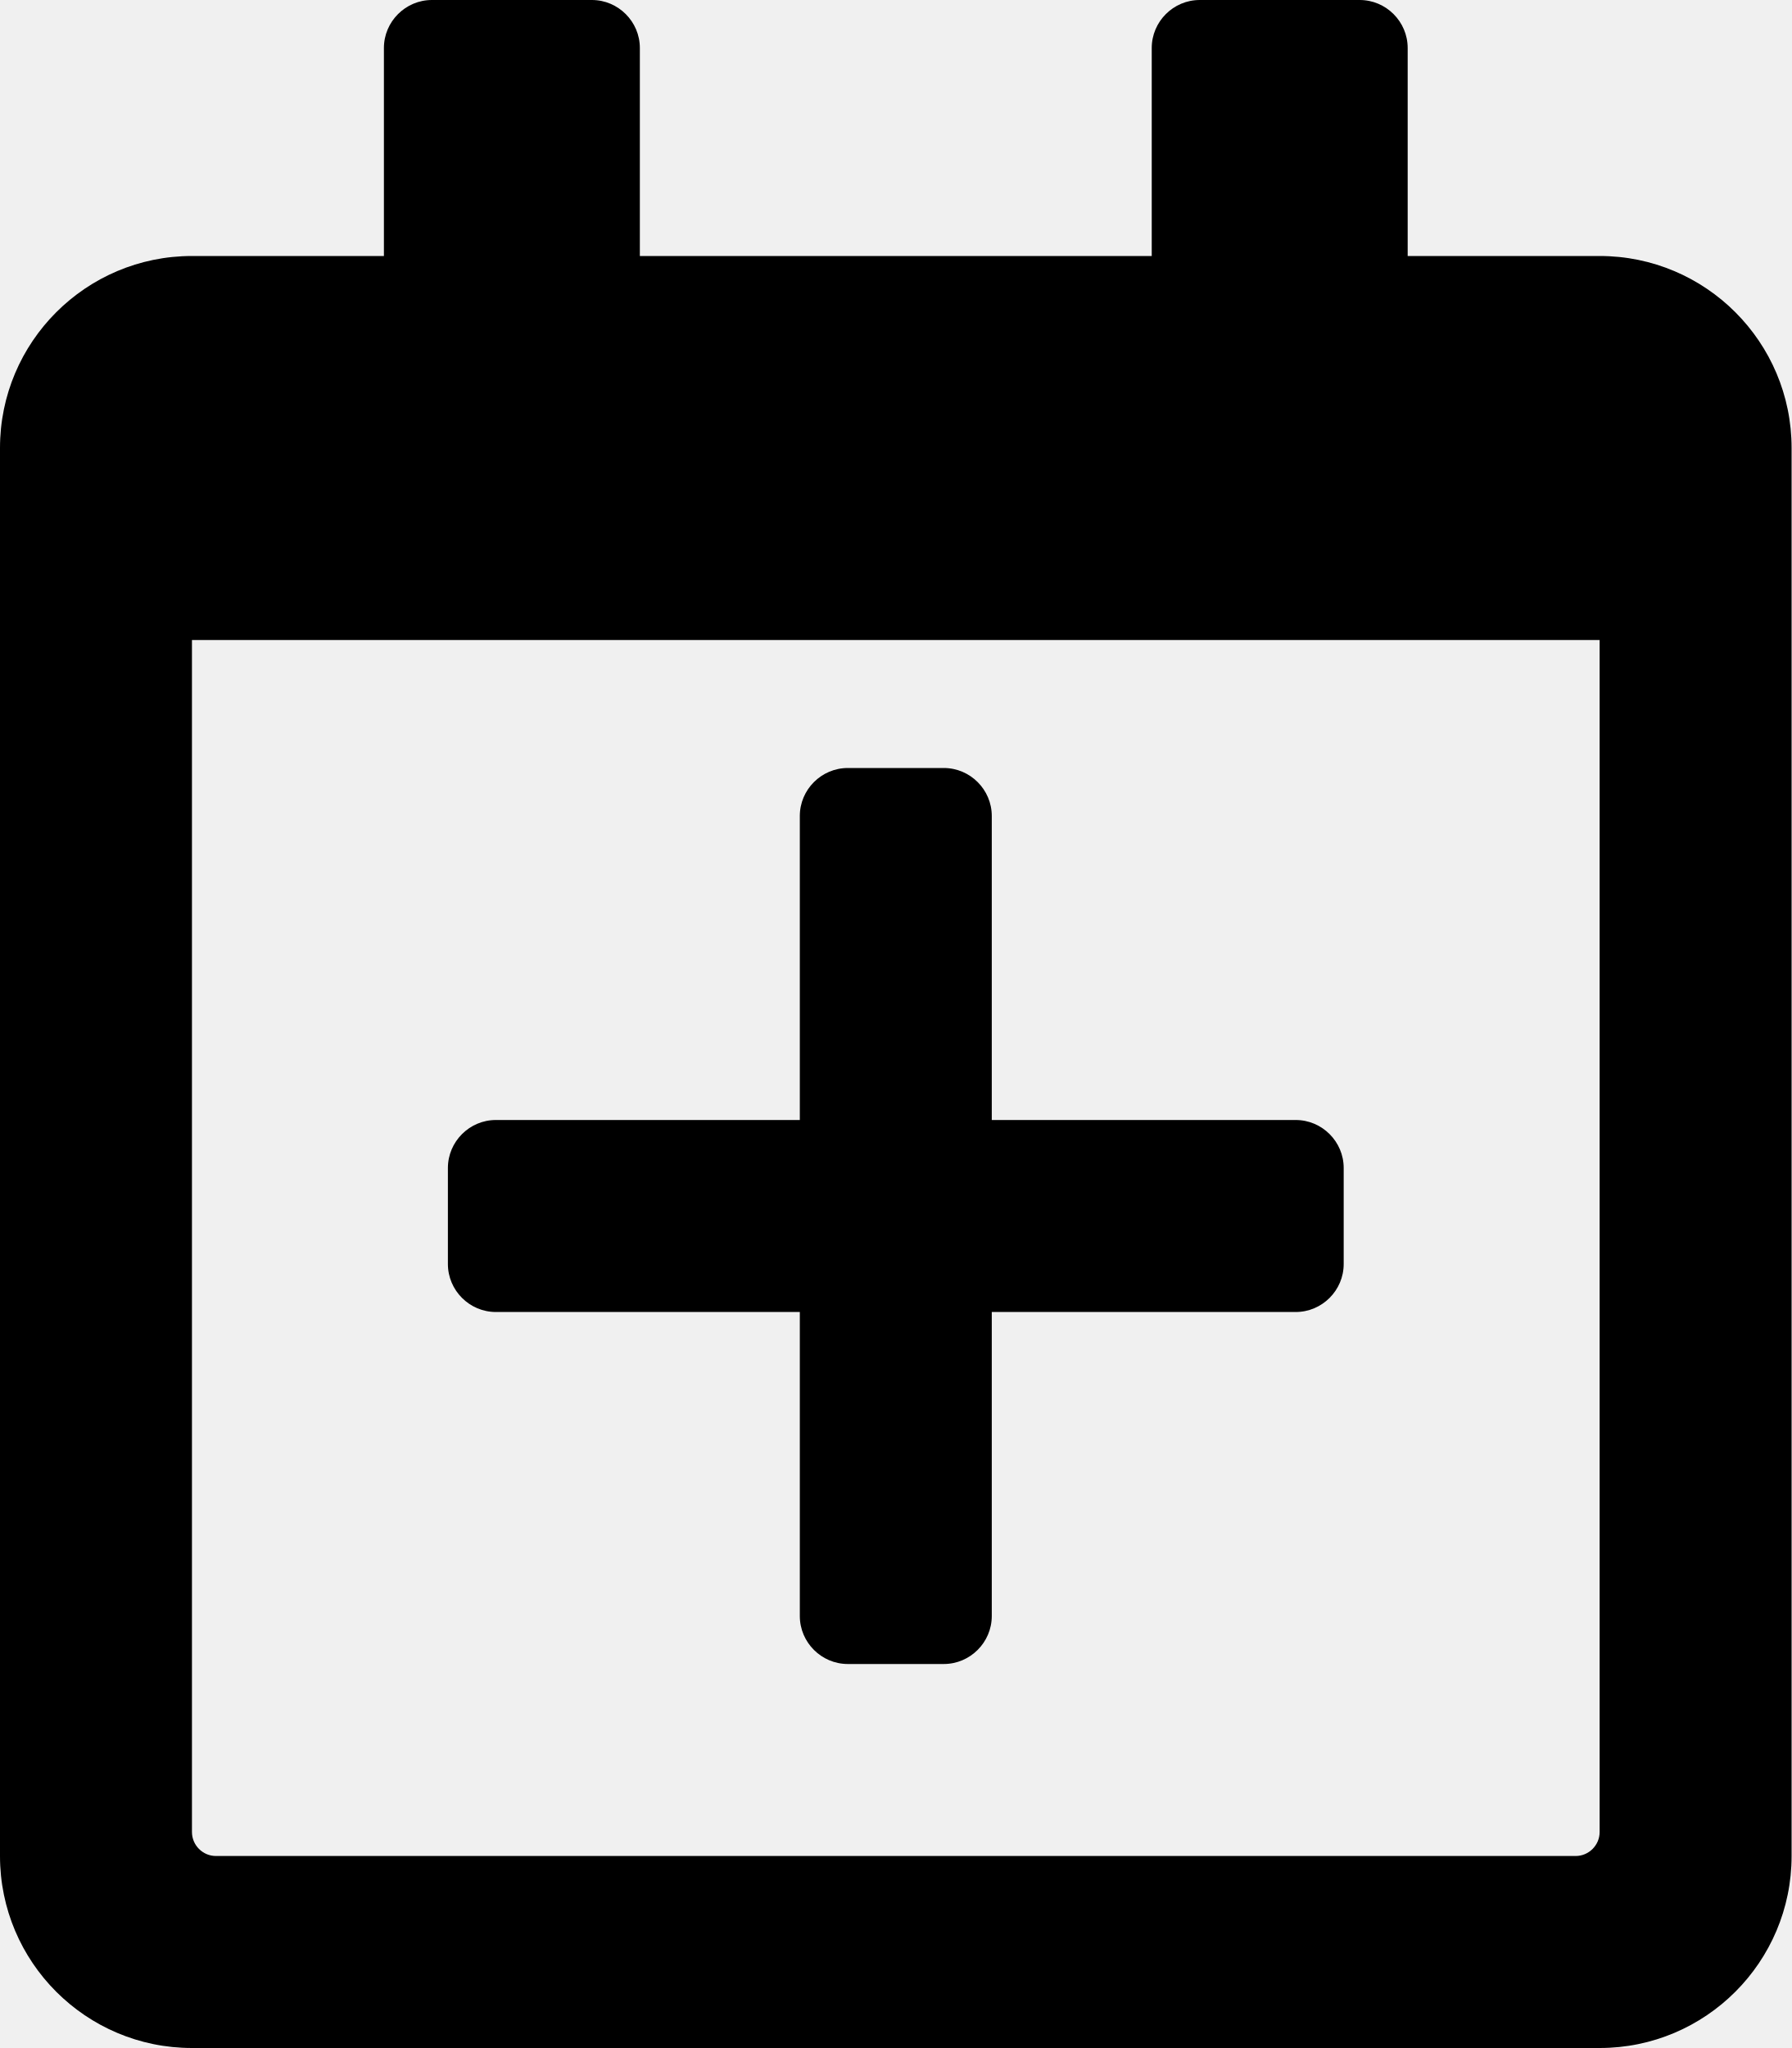
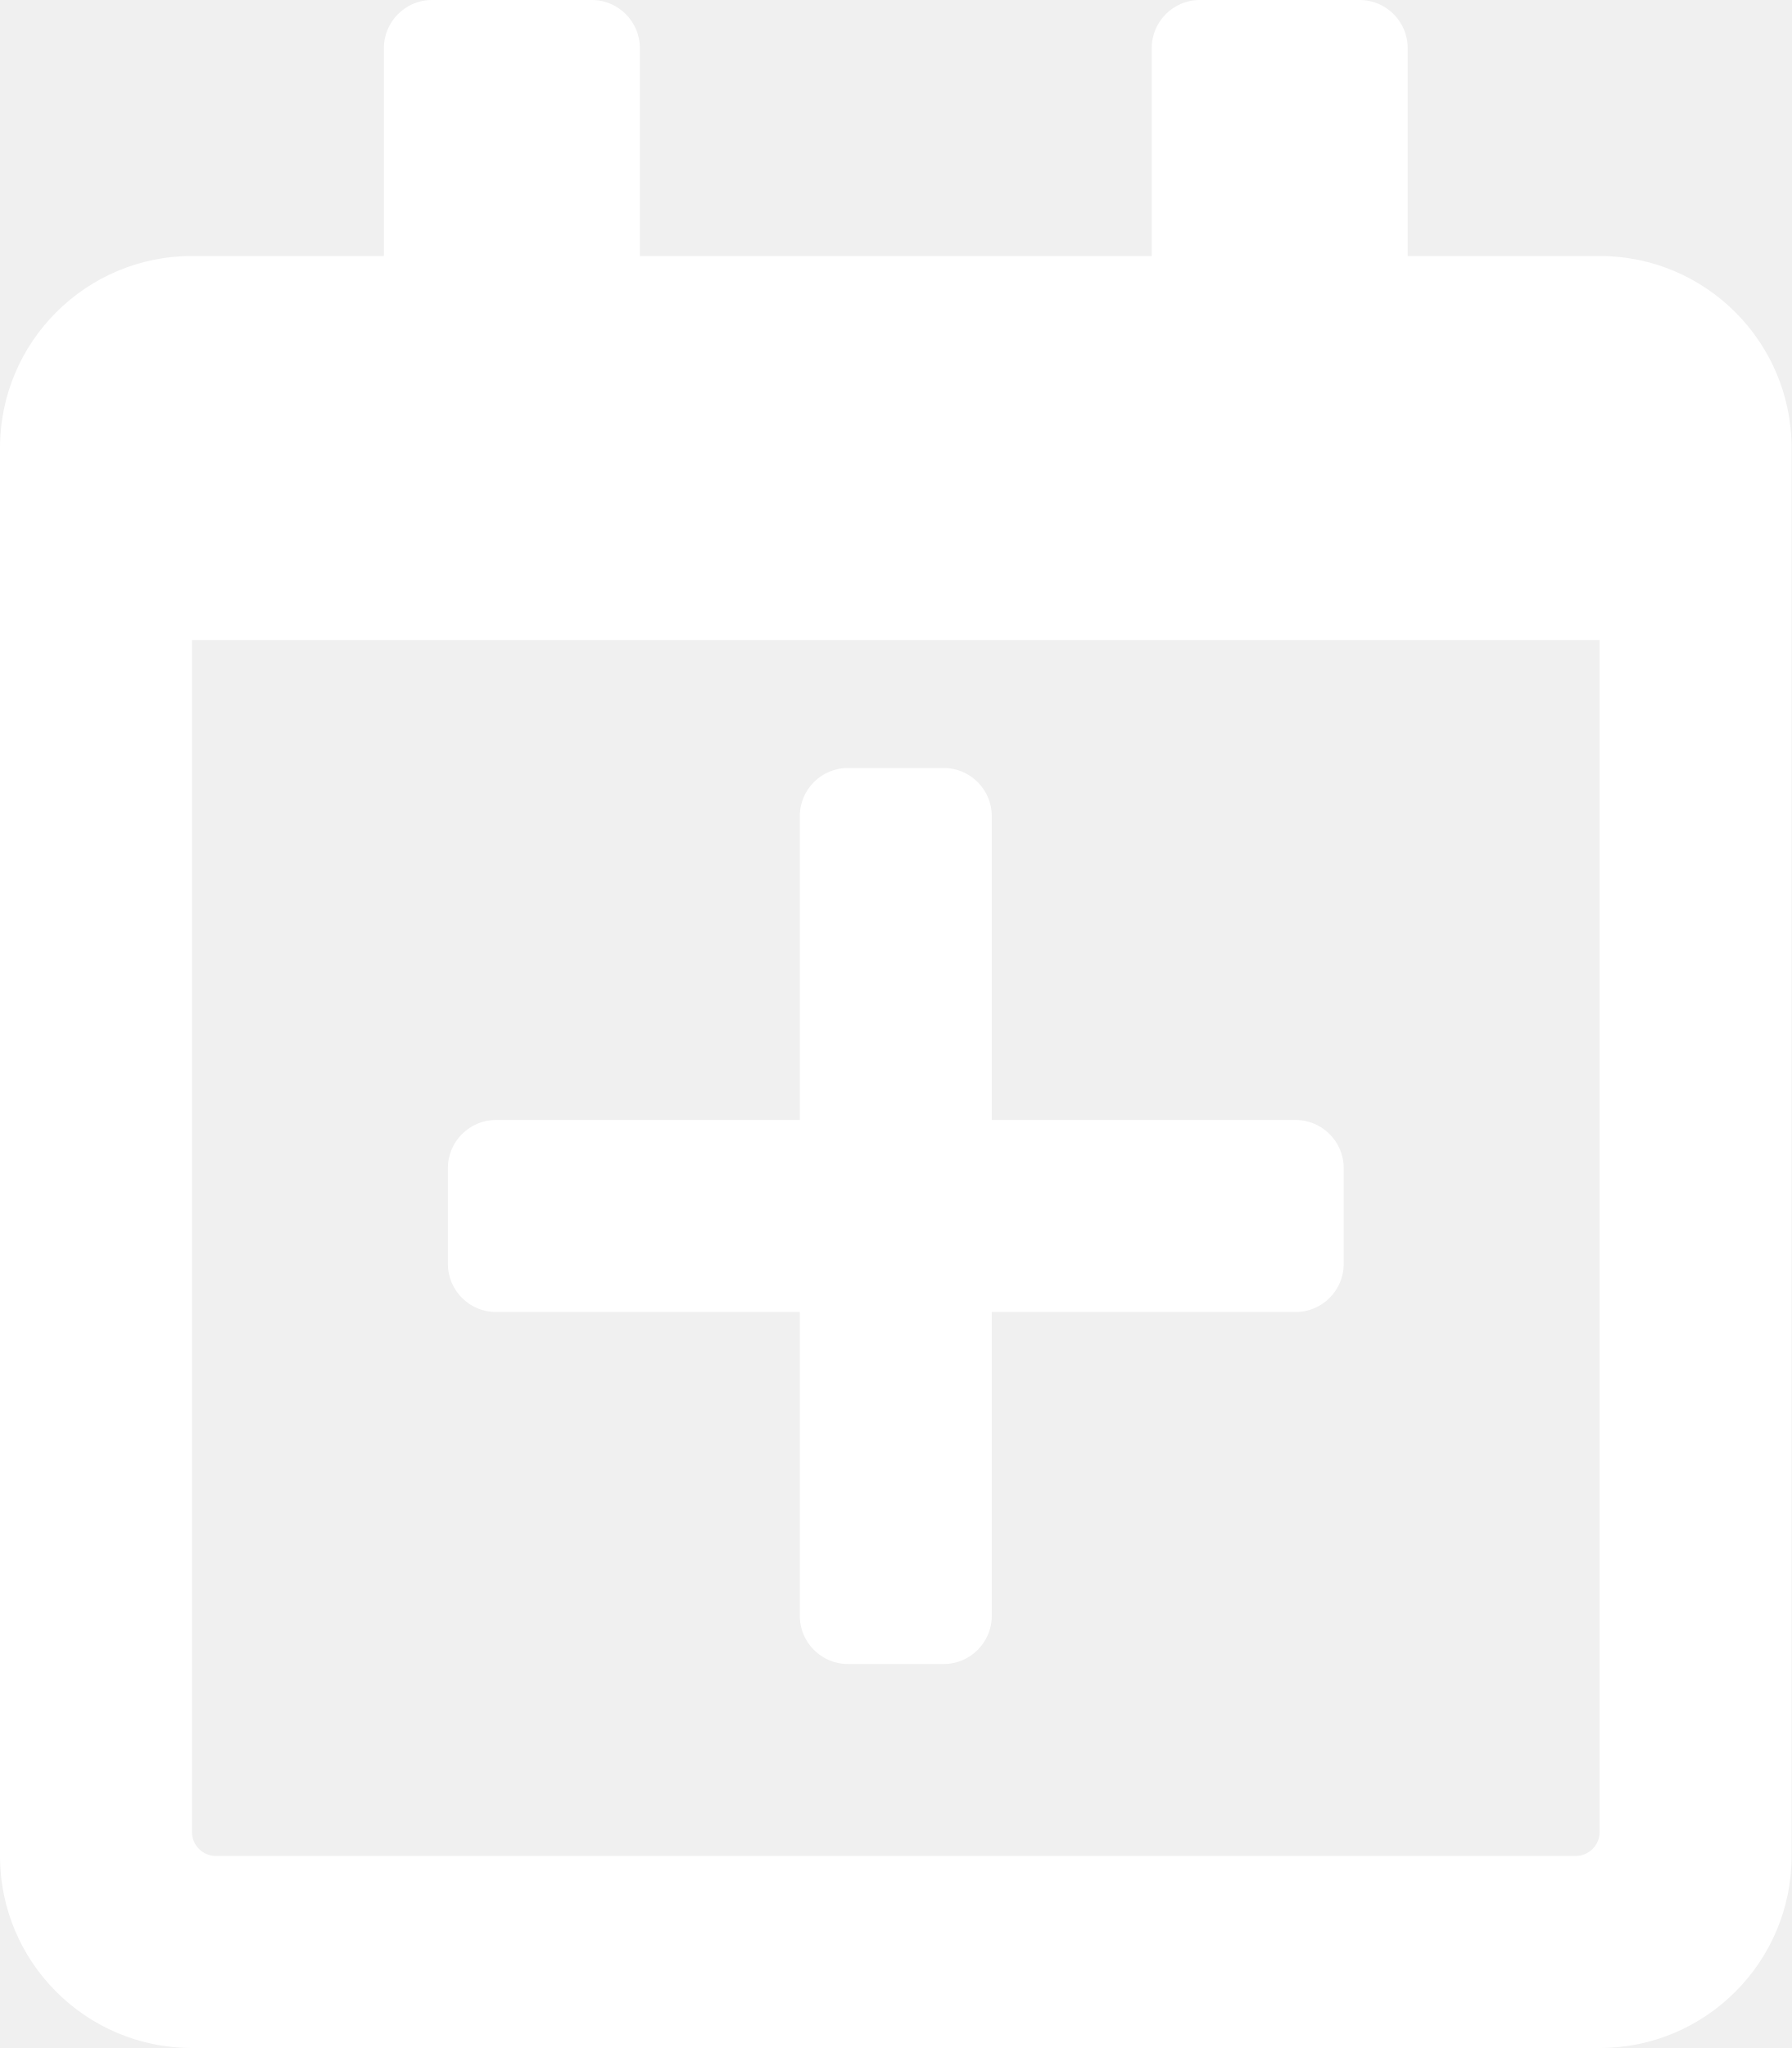
<svg xmlns="http://www.w3.org/2000/svg" aria-hidden="true" focusable="false" data-prefix="far" data-icon="calendar-plus" class="svg-inline--fa fa-calendar-plus fa-w-14" role="img" viewBox="0 0 448 512">
-   <path fill="currentColor" d="M336 292v24c0 6.6-5.4 12-12 12h-76v76c0 6.6-5.4 12-12 12h-24c-6.6 0-12-5.4-12-12v-76h-76c-6.6 0-12-5.4-12-12v-24c0-6.6 5.4-12 12-12h76v-76c0-6.6 5.4-12 12-12h24c6.6 0 12 5.4 12 12v76h76c6.6 0 12 5.4 12 12zm112-180v352c0 26.5-21.5 48-48 48H48c-26.5 0-48-21.5-48-48V112c0-26.5 21.5-48 48-48h48V12c0-6.6 5.4-12 12-12h40c6.6 0 12 5.4 12 12v52h128V12c0-6.6 5.4-12 12-12h40c6.6 0 12 5.4 12 12v52h48c26.5 0 48 21.5 48 48zm-48 346V160H48v298c0 3.3 2.7 6 6 6h340c3.3 0 6-2.7 6-6z" />
+   <path fill="white" d="M336 292v24c0 6.6-5.4 12-12 12h-76v76c0 6.6-5.4 12-12 12h-24c-6.6 0-12-5.4-12-12v-76h-76c-6.6 0-12-5.4-12-12v-24c0-6.6 5.4-12 12-12h76v-76c0-6.6 5.4-12 12-12h24c6.6 0 12 5.4 12 12v76h76c6.6 0 12 5.4 12 12zm112-180v352c0 26.5-21.5 48-48 48H48c-26.5 0-48-21.5-48-48V112c0-26.5 21.5-48 48-48h48V12c0-6.6 5.4-12 12-12h40c6.6 0 12 5.4 12 12v52h128V12c0-6.6 5.4-12 12-12h40c6.6 0 12 5.4 12 12v52h48c26.5 0 48 21.5 48 48zm-48 346V160H48v298c0 3.3 2.7 6 6 6h340c3.3 0 6-2.7 6-6z" />
</svg>
